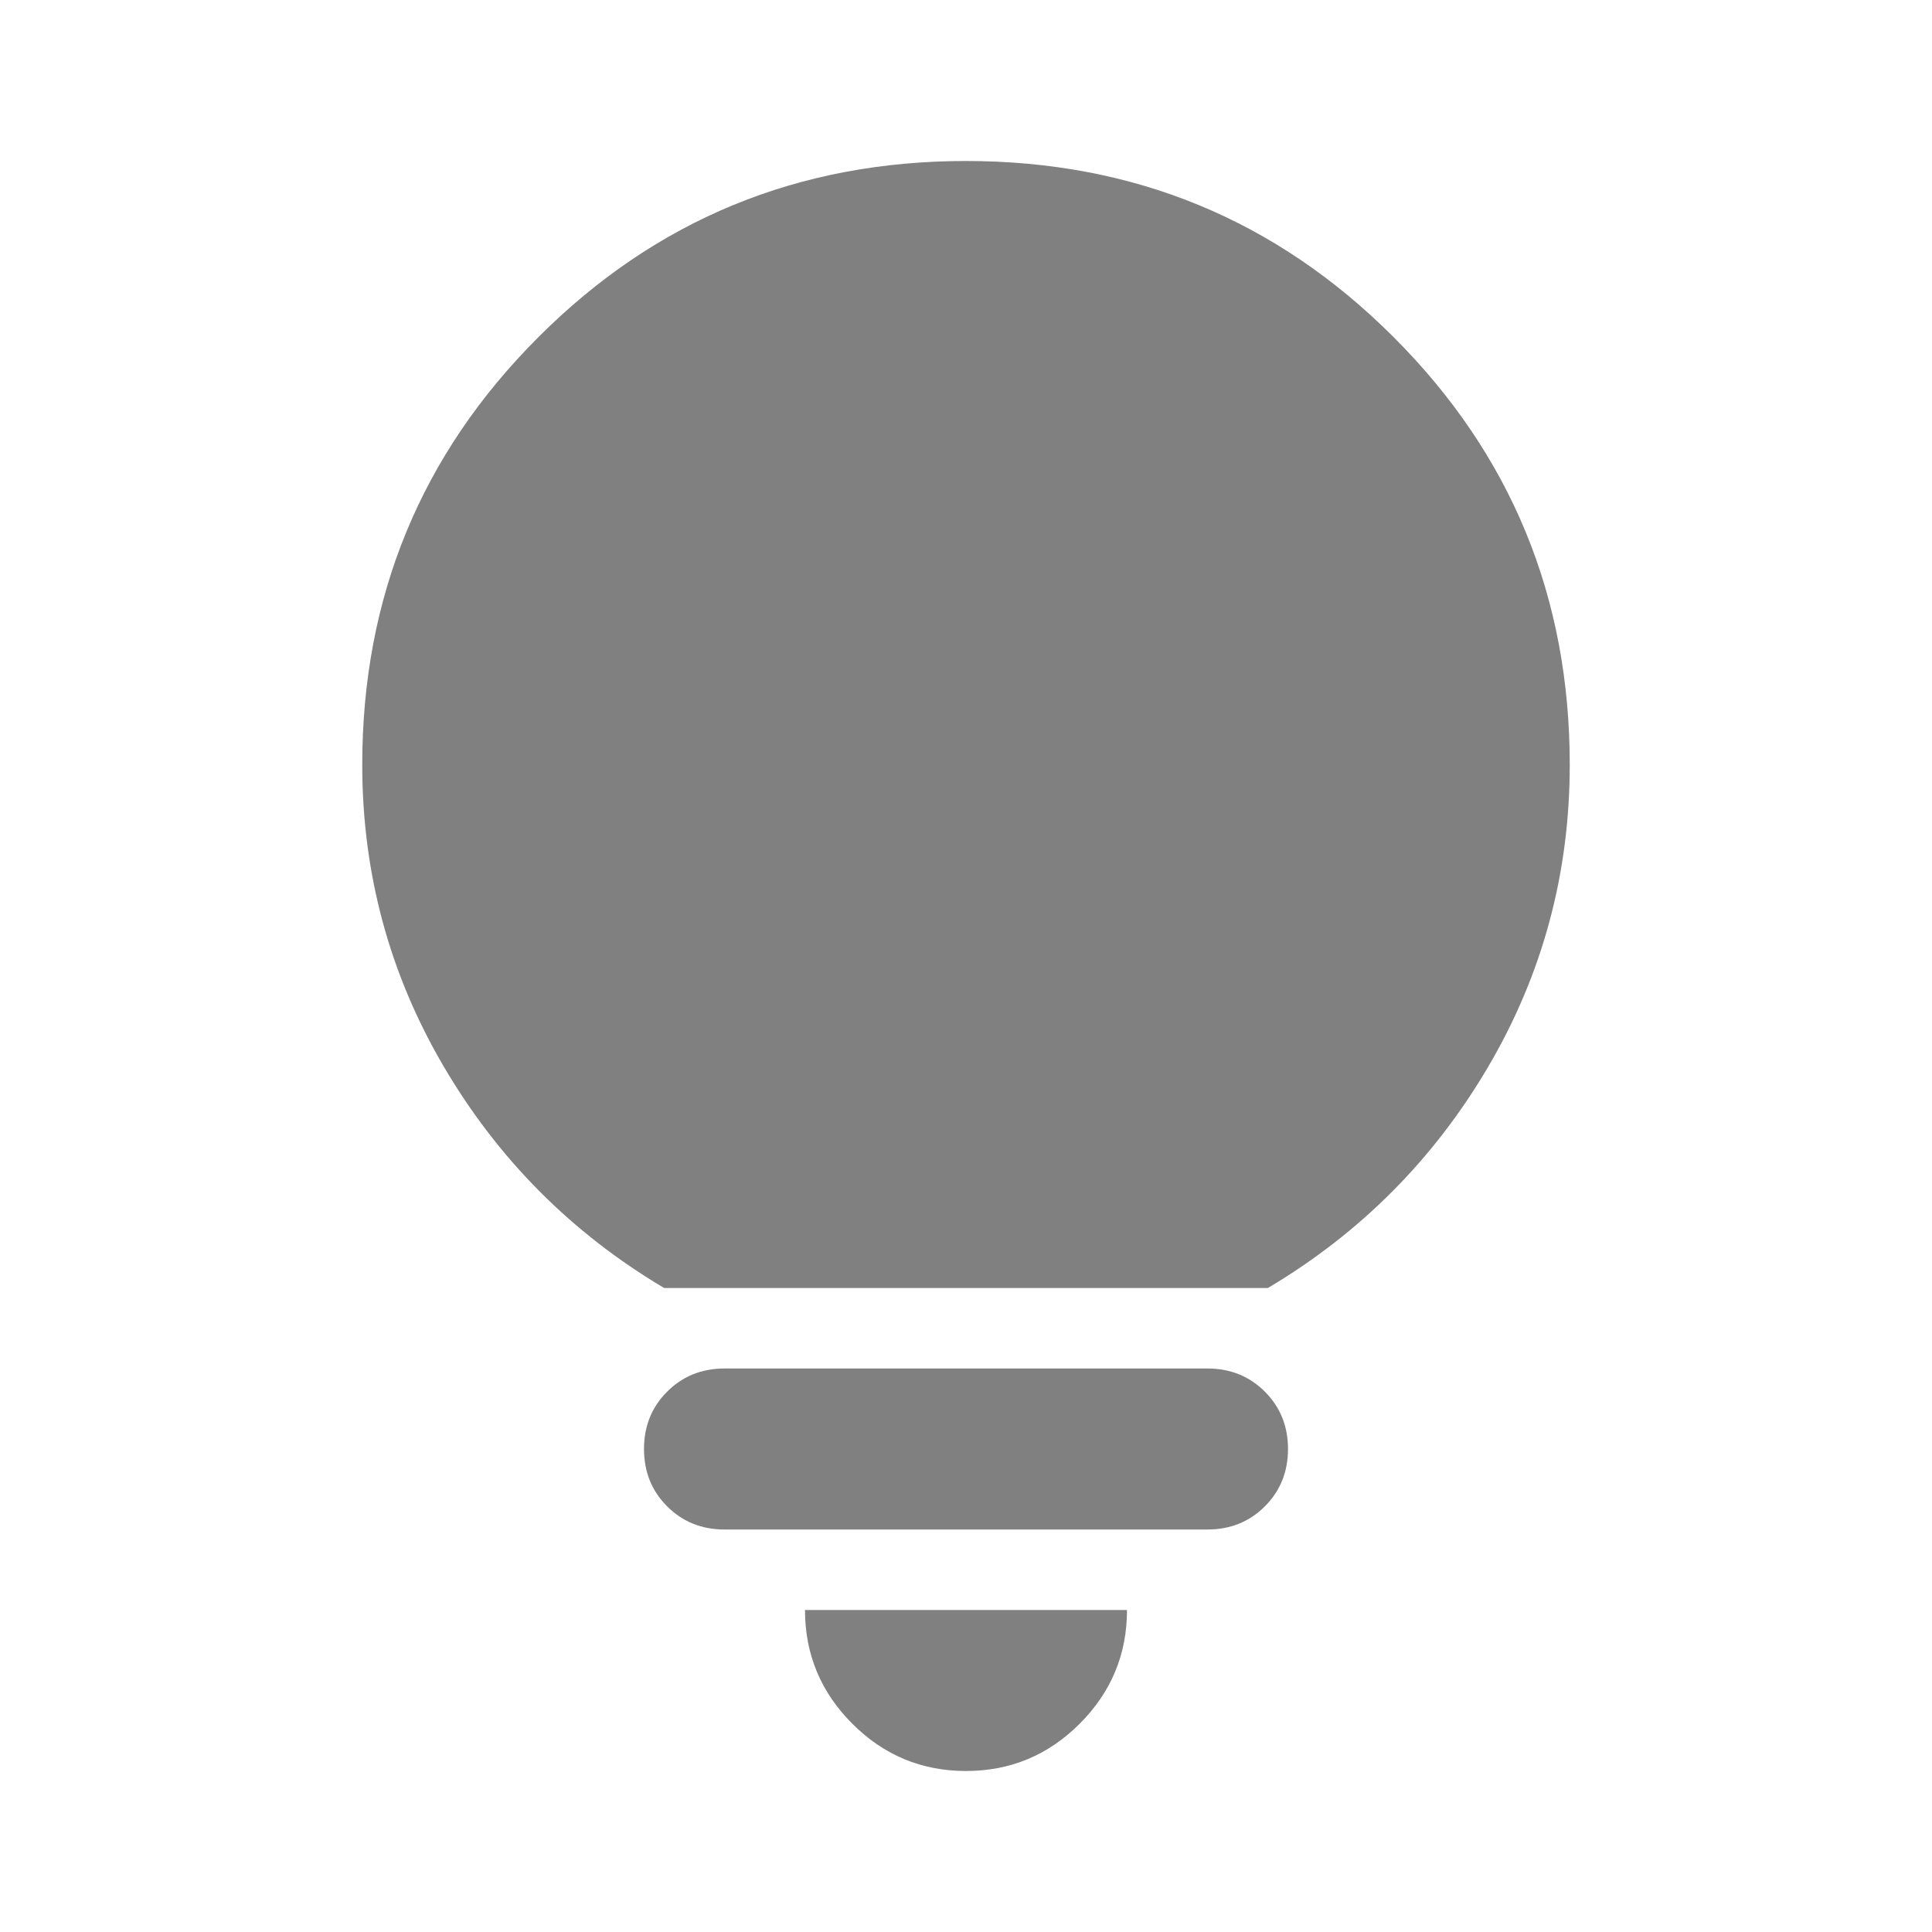
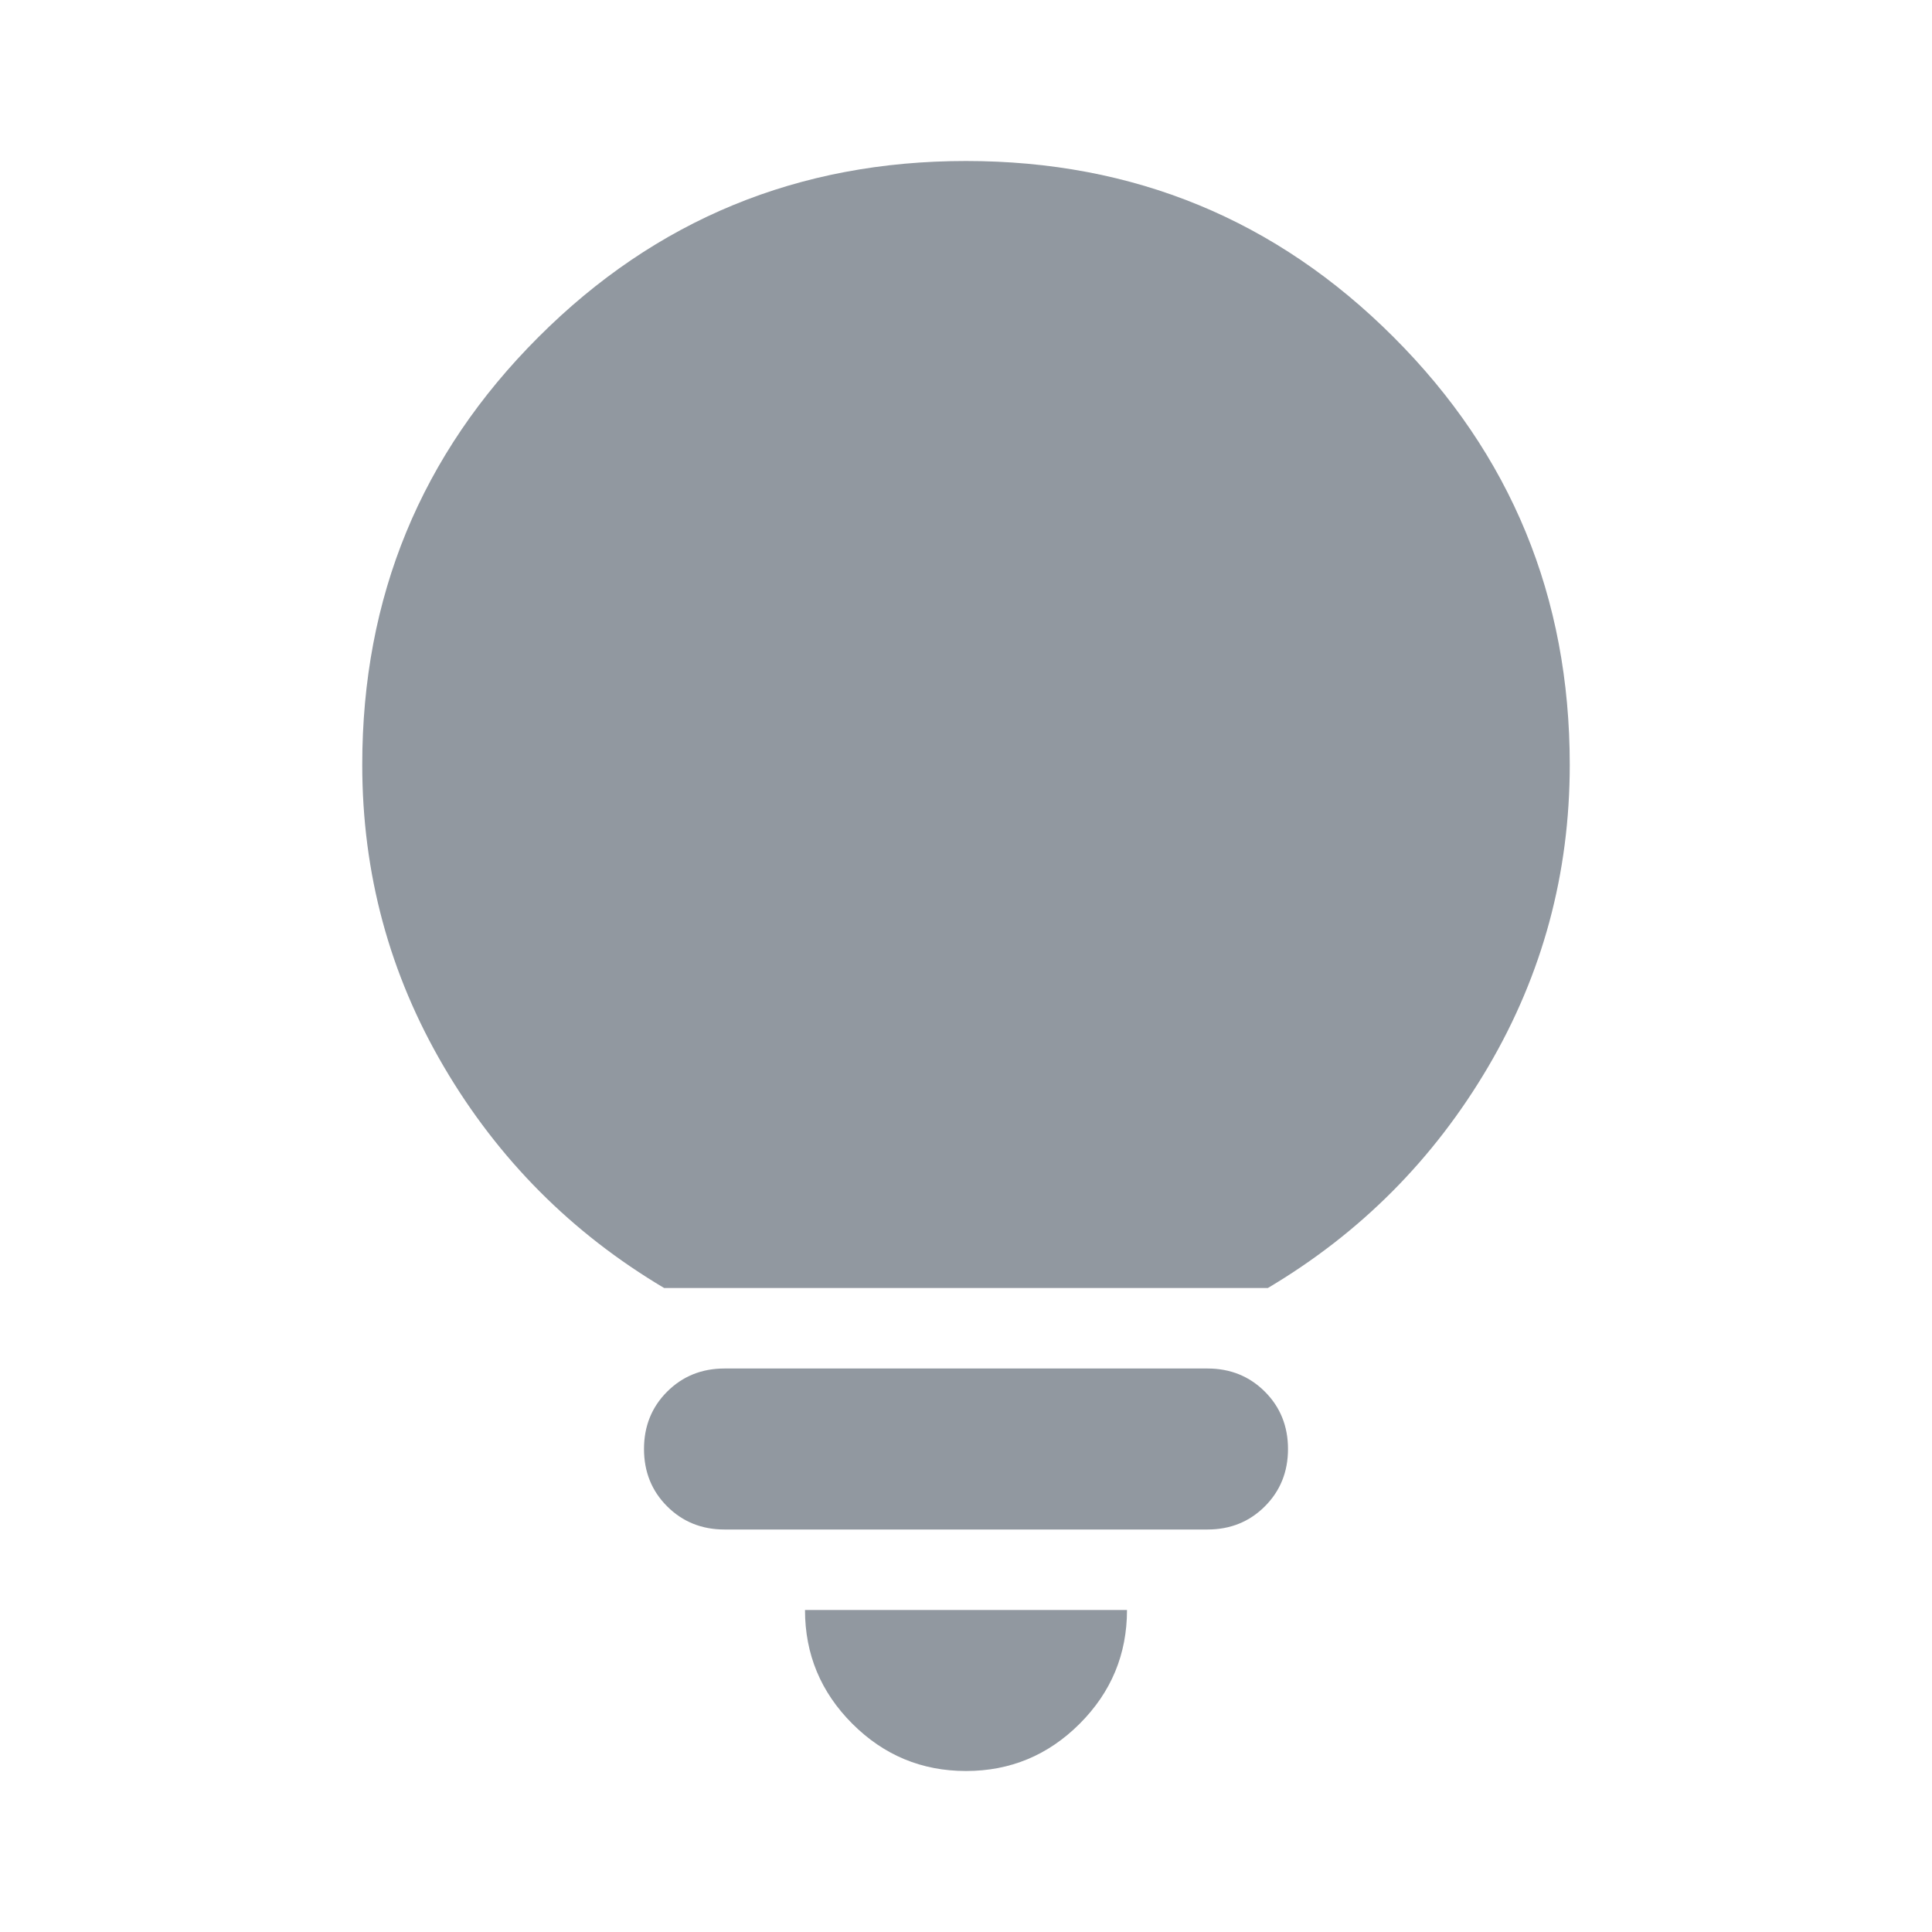
<svg xmlns="http://www.w3.org/2000/svg" width="24" height="24" viewBox="0 0 24 24" fill="none">
-   <path d="M12 22C11.45 22 10.979 21.804 10.588 21.413C10.196 21.021 10 20.55 10 20H14C14 20.55 13.804 21.021 13.412 21.413C13.021 21.804 12.55 22 12 22ZM9 19C8.717 19 8.479 18.904 8.287 18.712C8.096 18.521 8 18.283 8 18C8 17.717 8.096 17.479 8.287 17.288C8.479 17.096 8.717 17 9 17H15C15.283 17 15.521 17.096 15.713 17.288C15.904 17.479 16 17.717 16 18C16 18.283 15.904 18.521 15.713 18.712C15.521 18.904 15.283 19 15 19H9ZM8.25 16C7.1 15.317 6.188 14.4 5.513 13.25C4.838 12.1 4.5 10.85 4.5 9.5C4.5 7.417 5.229 5.646 6.688 4.188C8.146 2.729 9.917 2 12 2C14.083 2 15.854 2.729 17.312 4.188C18.771 5.646 19.5 7.417 19.5 9.5C19.5 10.85 19.163 12.1 18.488 13.25C17.812 14.4 16.9 15.317 15.75 16H8.25Z" fill="#808080" />
+   <path d="M12 22C11.45 22 10.979 21.804 10.588 21.413C10.196 21.021 10 20.55 10 20H14C14 20.55 13.804 21.021 13.412 21.413C13.021 21.804 12.55 22 12 22ZM9 19C8.717 19 8.479 18.904 8.287 18.712C8.096 18.521 8 18.283 8 18C8 17.717 8.096 17.479 8.287 17.288C8.479 17.096 8.717 17 9 17H15C15.283 17 15.521 17.096 15.713 17.288C15.904 17.479 16 17.717 16 18C16 18.283 15.904 18.521 15.713 18.712C15.521 18.904 15.283 19 15 19H9ZM8.25 16C7.1 15.317 6.188 14.4 5.513 13.25C4.838 12.1 4.5 10.85 4.5 9.5C4.5 7.417 5.229 5.646 6.688 4.188C8.146 2.729 9.917 2 12 2C14.083 2 15.854 2.729 17.312 4.188C18.771 5.646 19.5 7.417 19.5 9.5C19.5 10.85 19.163 12.1 18.488 13.25C17.812 14.4 16.9 15.317 15.75 16H8.25Z" fill="#9198A0" />
</svg>
